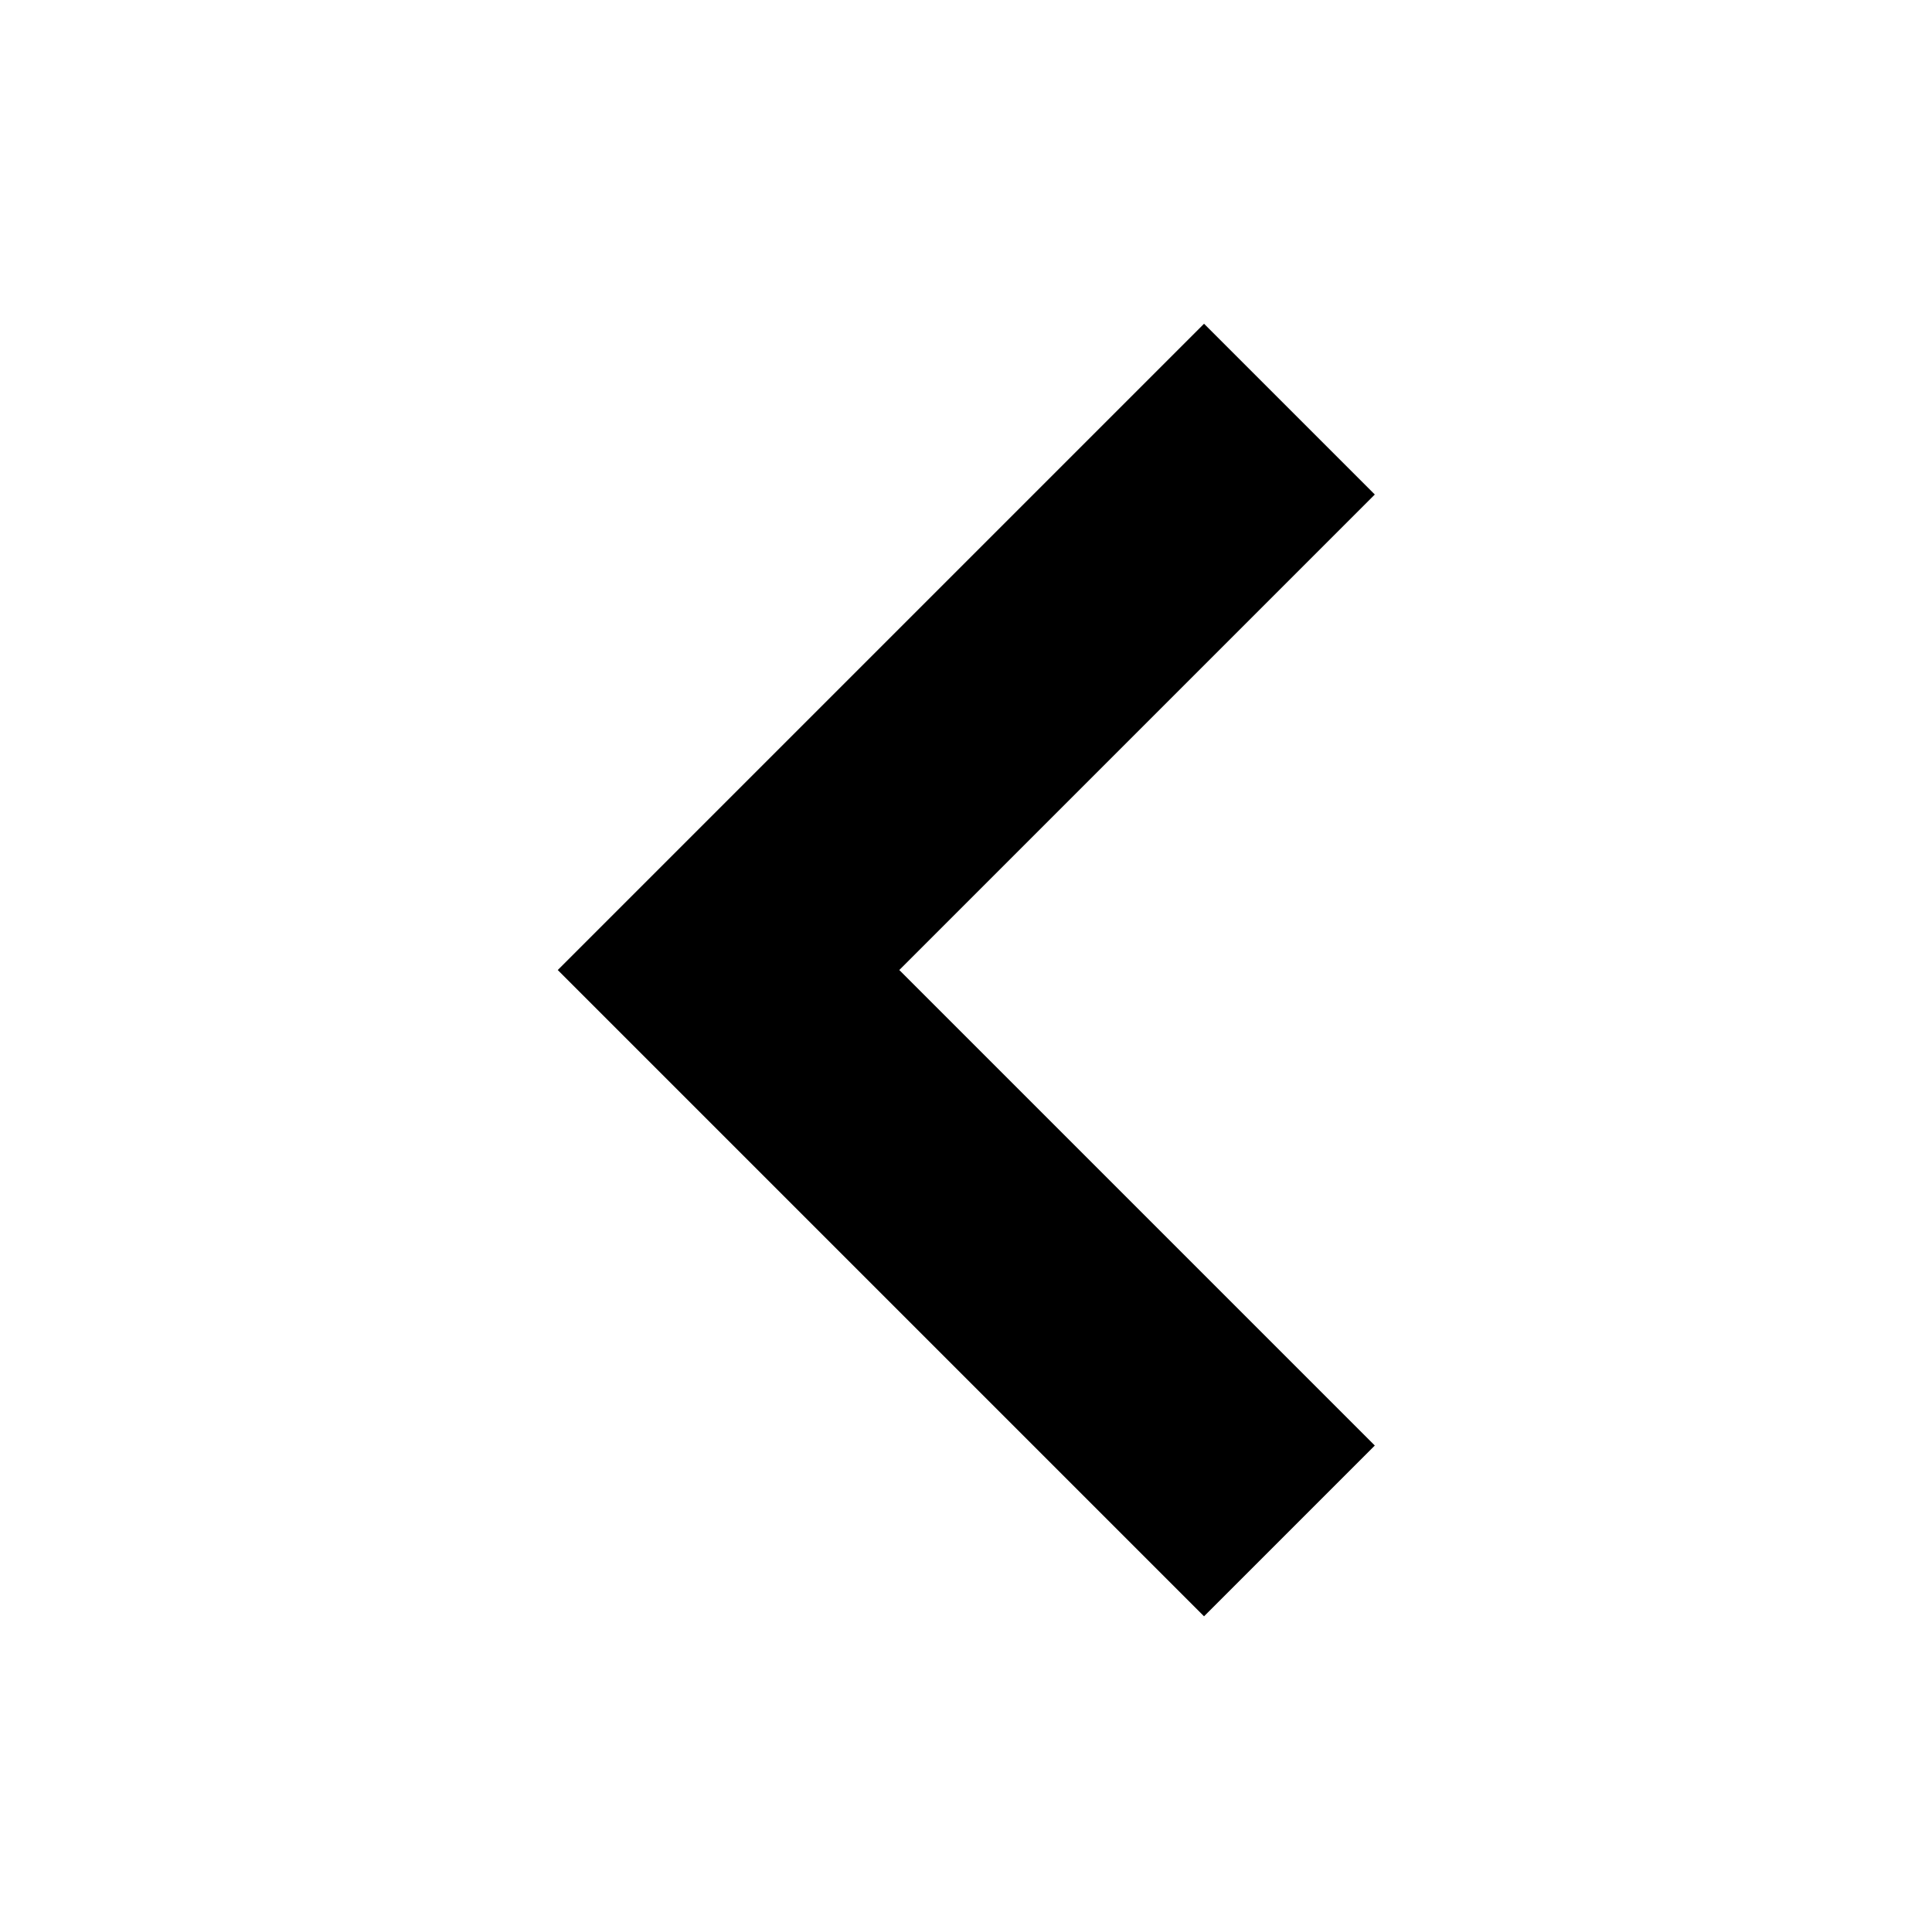
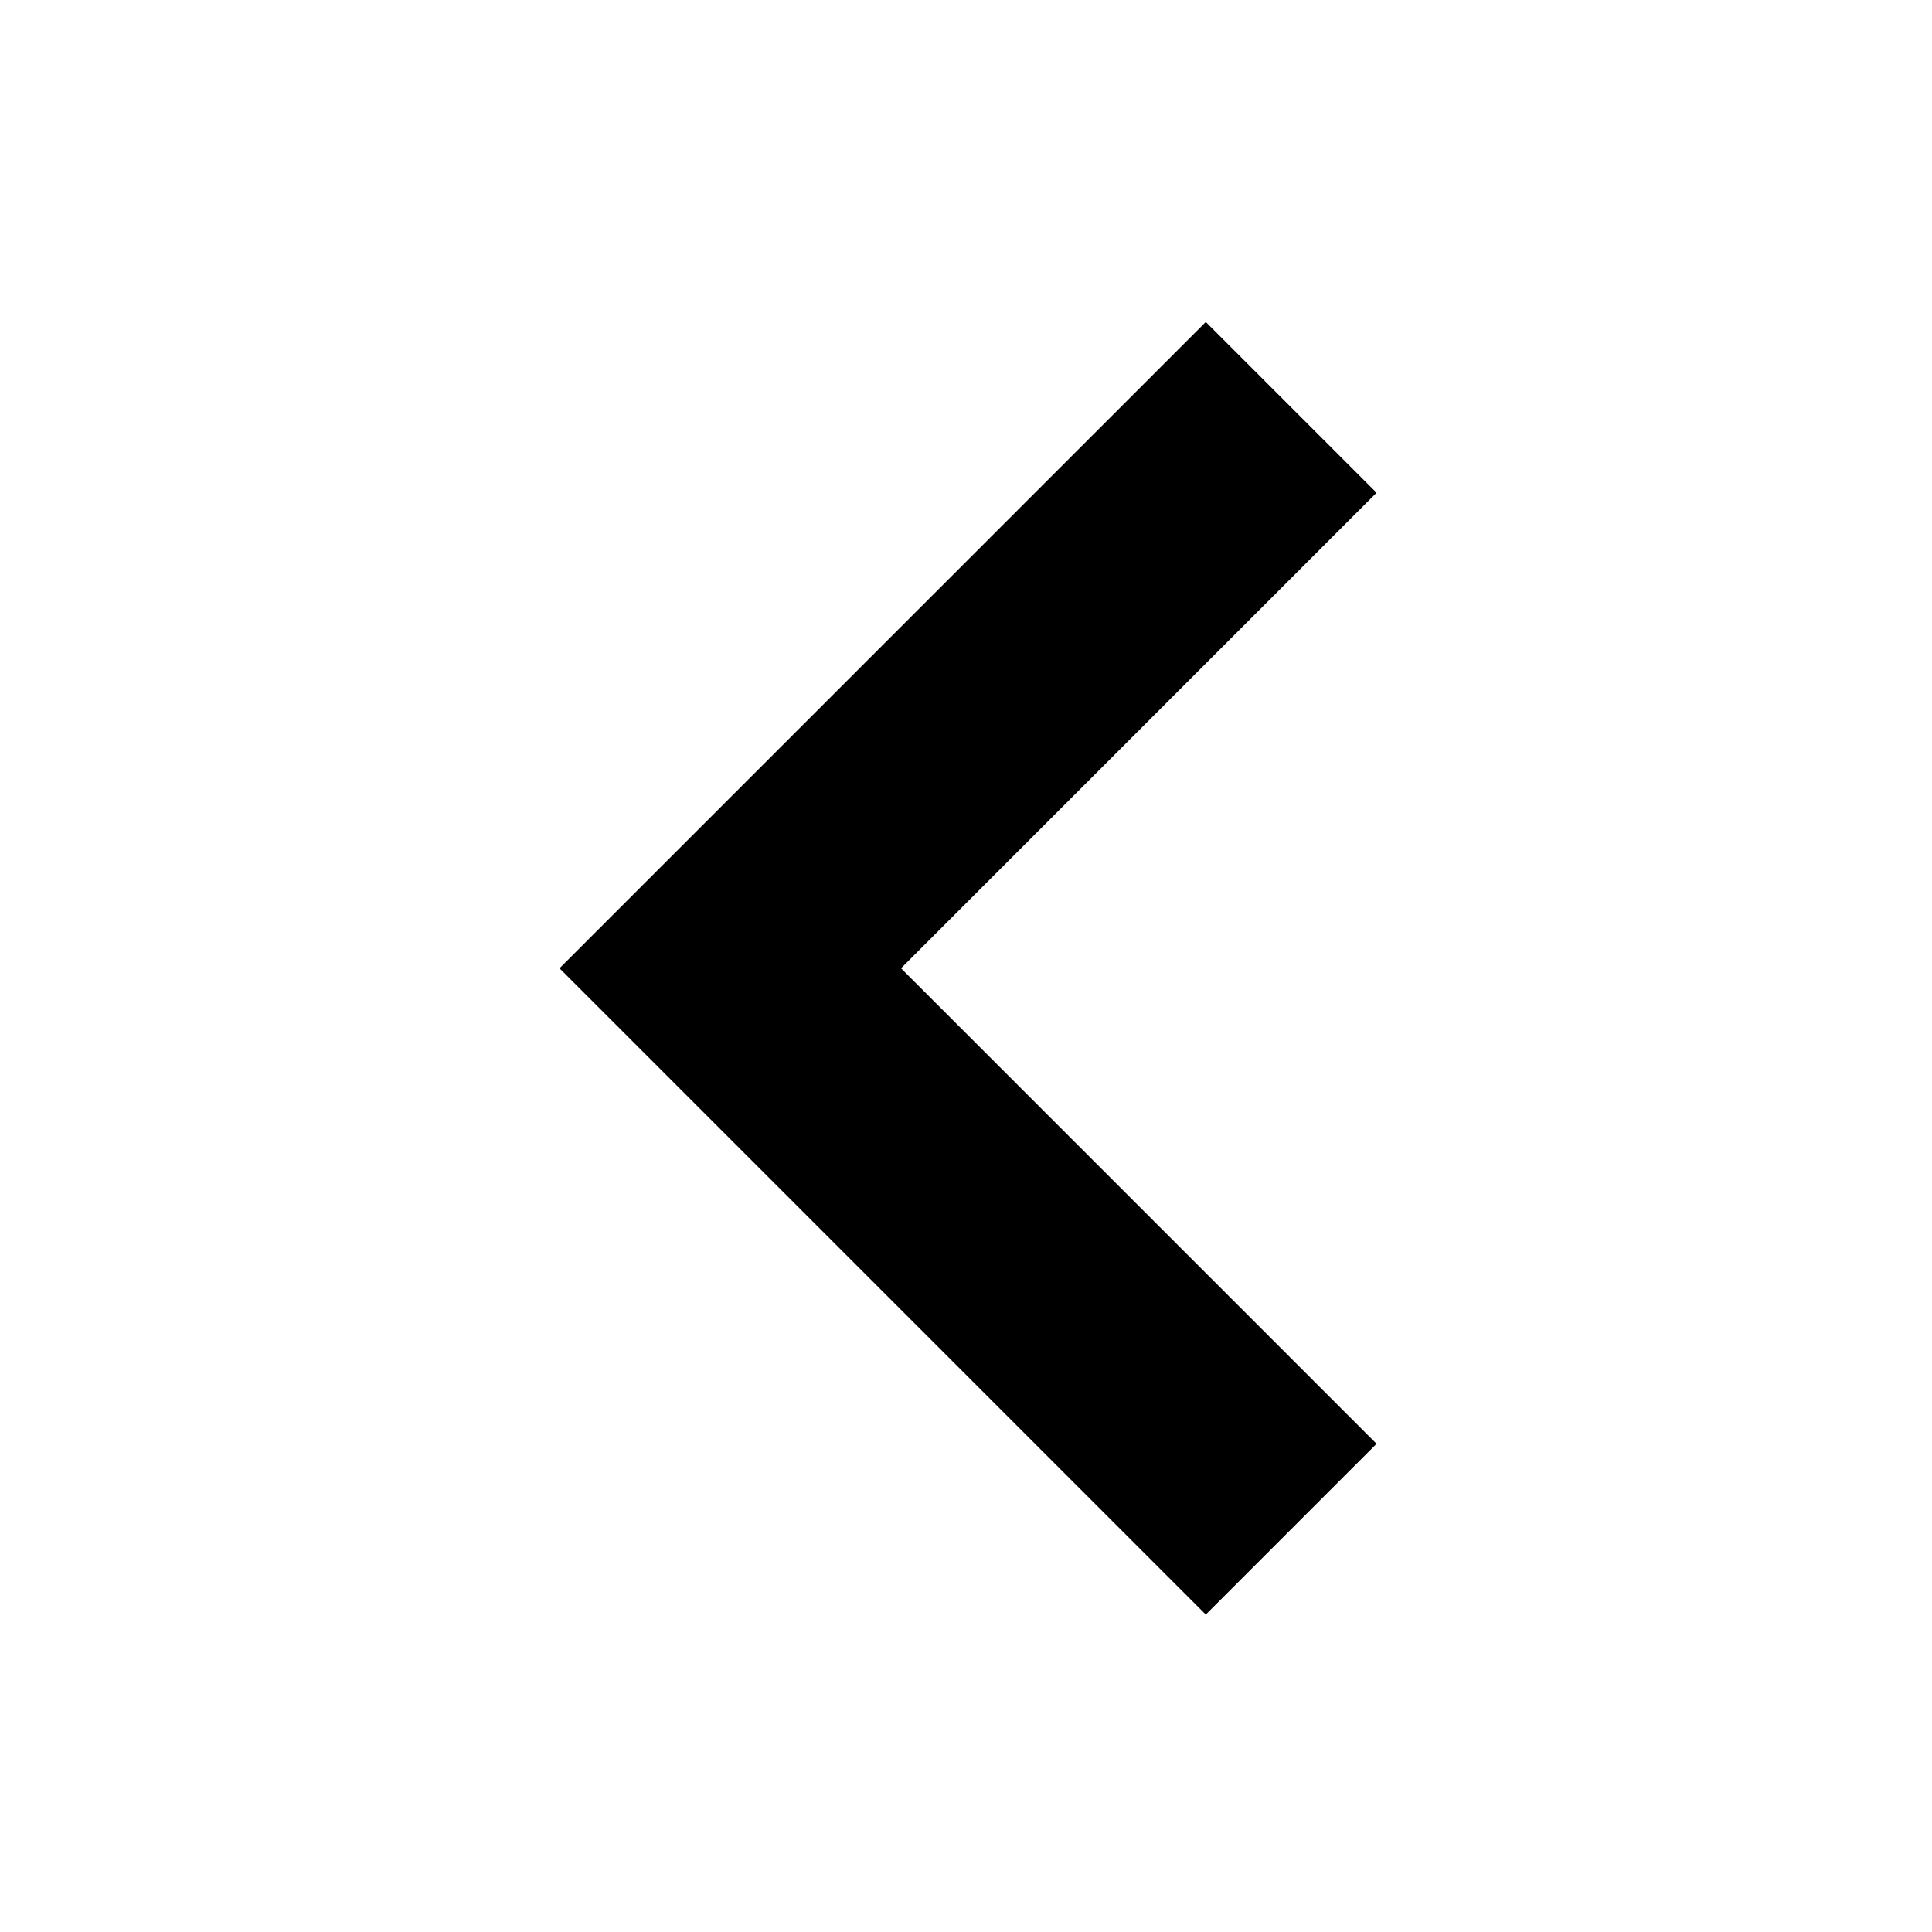
<svg xmlns="http://www.w3.org/2000/svg" width="240" height="240" viewBox="0 0 240 240">
-   <path d="M111.713 120.5l59.07-59.07-21.213-21.213L69.287 120.5l80.283 80.283 21.213-21.213z" fill-rule="nonzero" />
+   <path d="M111.93 120.283L171 61.213 149.787 40l-80.283 80.283 80.283 80.283L171 179.353z" fill-rule="nonzero" />
</svg>
